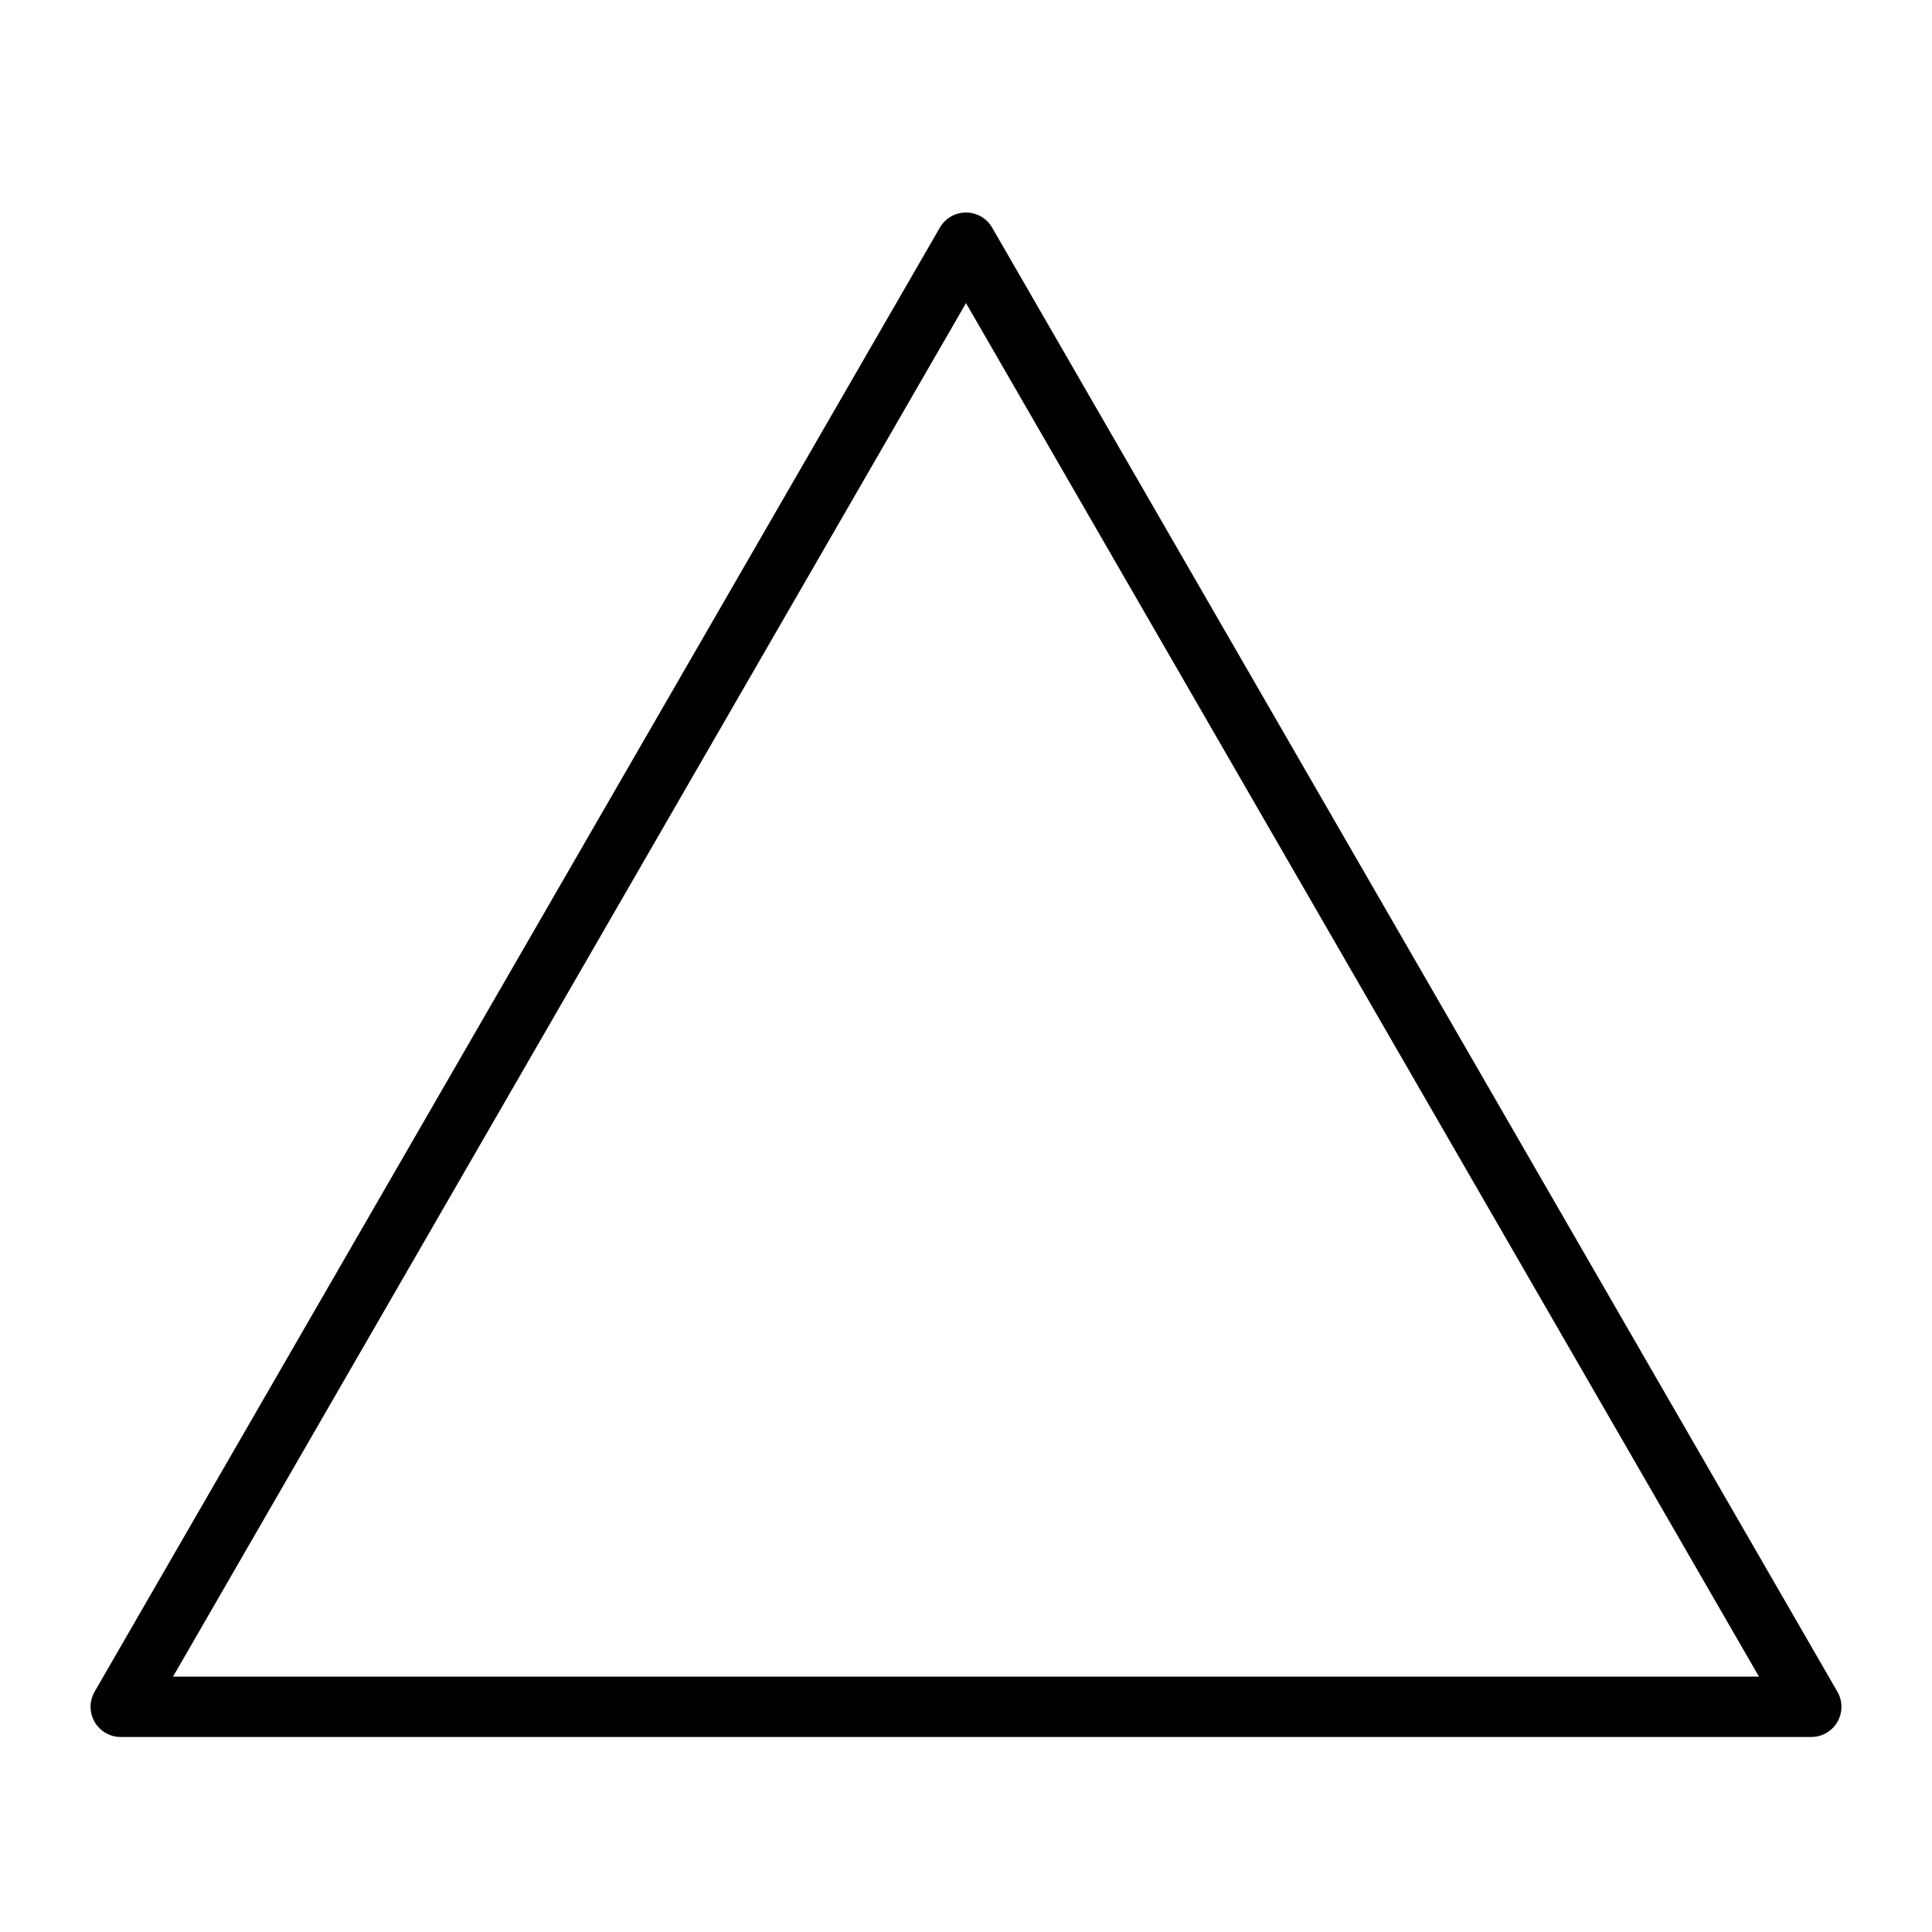
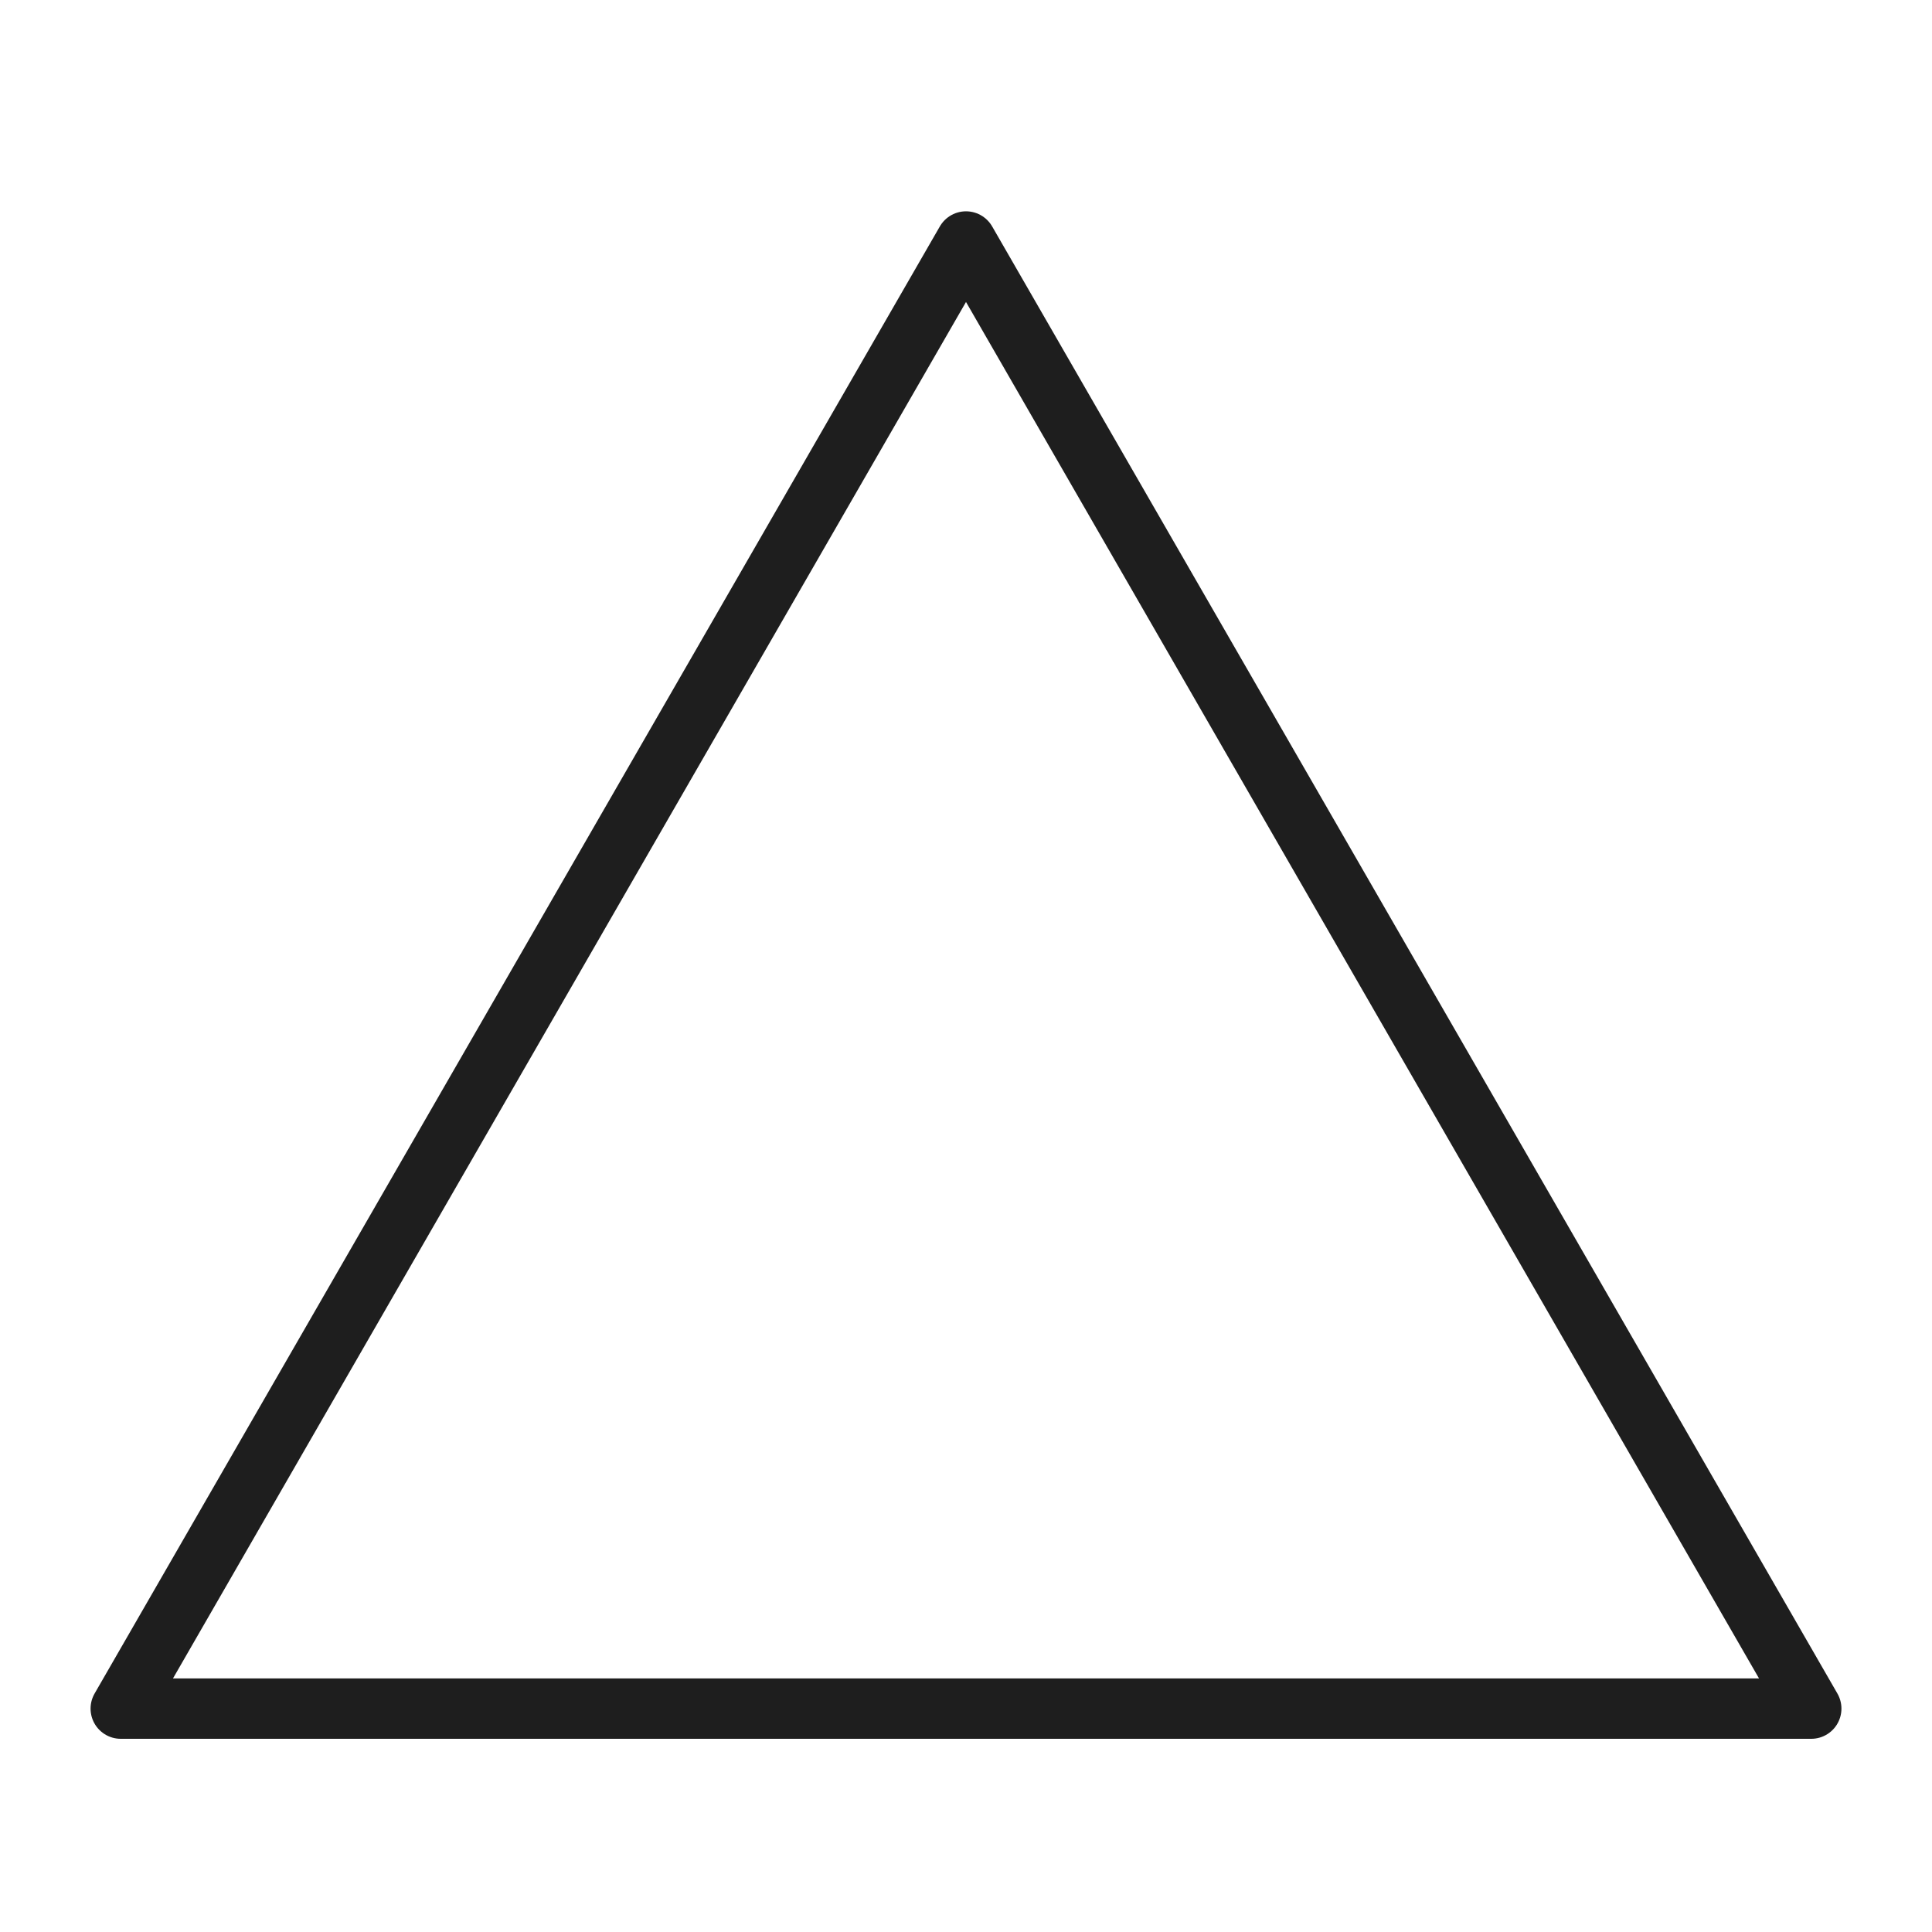
- <svg xmlns="http://www.w3.org/2000/svg" viewBox="0 0 32 32">
-   <defs>
-     <style>.a{fill:none;stroke:#000;stroke-linecap:round;stroke-linejoin:round;}</style>
-   </defs>
-   <polygon class="a" points="16 4.02 2 28.27 30 28.27 16 4.02" />
+ <svg xmlns="http://www.w3.org/2000/svg" version="1.1" id="Camada_1" x="0px" y="0px" viewBox="0 0 32 32" style="enable-background:new 0 0 32 32;" xml:space="preserve">
+   <style type="text/css">
+ 	.st0{fill:none;stroke:#1E1E1E;stroke-linecap:round;stroke-linejoin:round;}
+ </style>
+   <polygon class="st0" points="16,4 2,28.3 30,28.3 " />
</svg>
